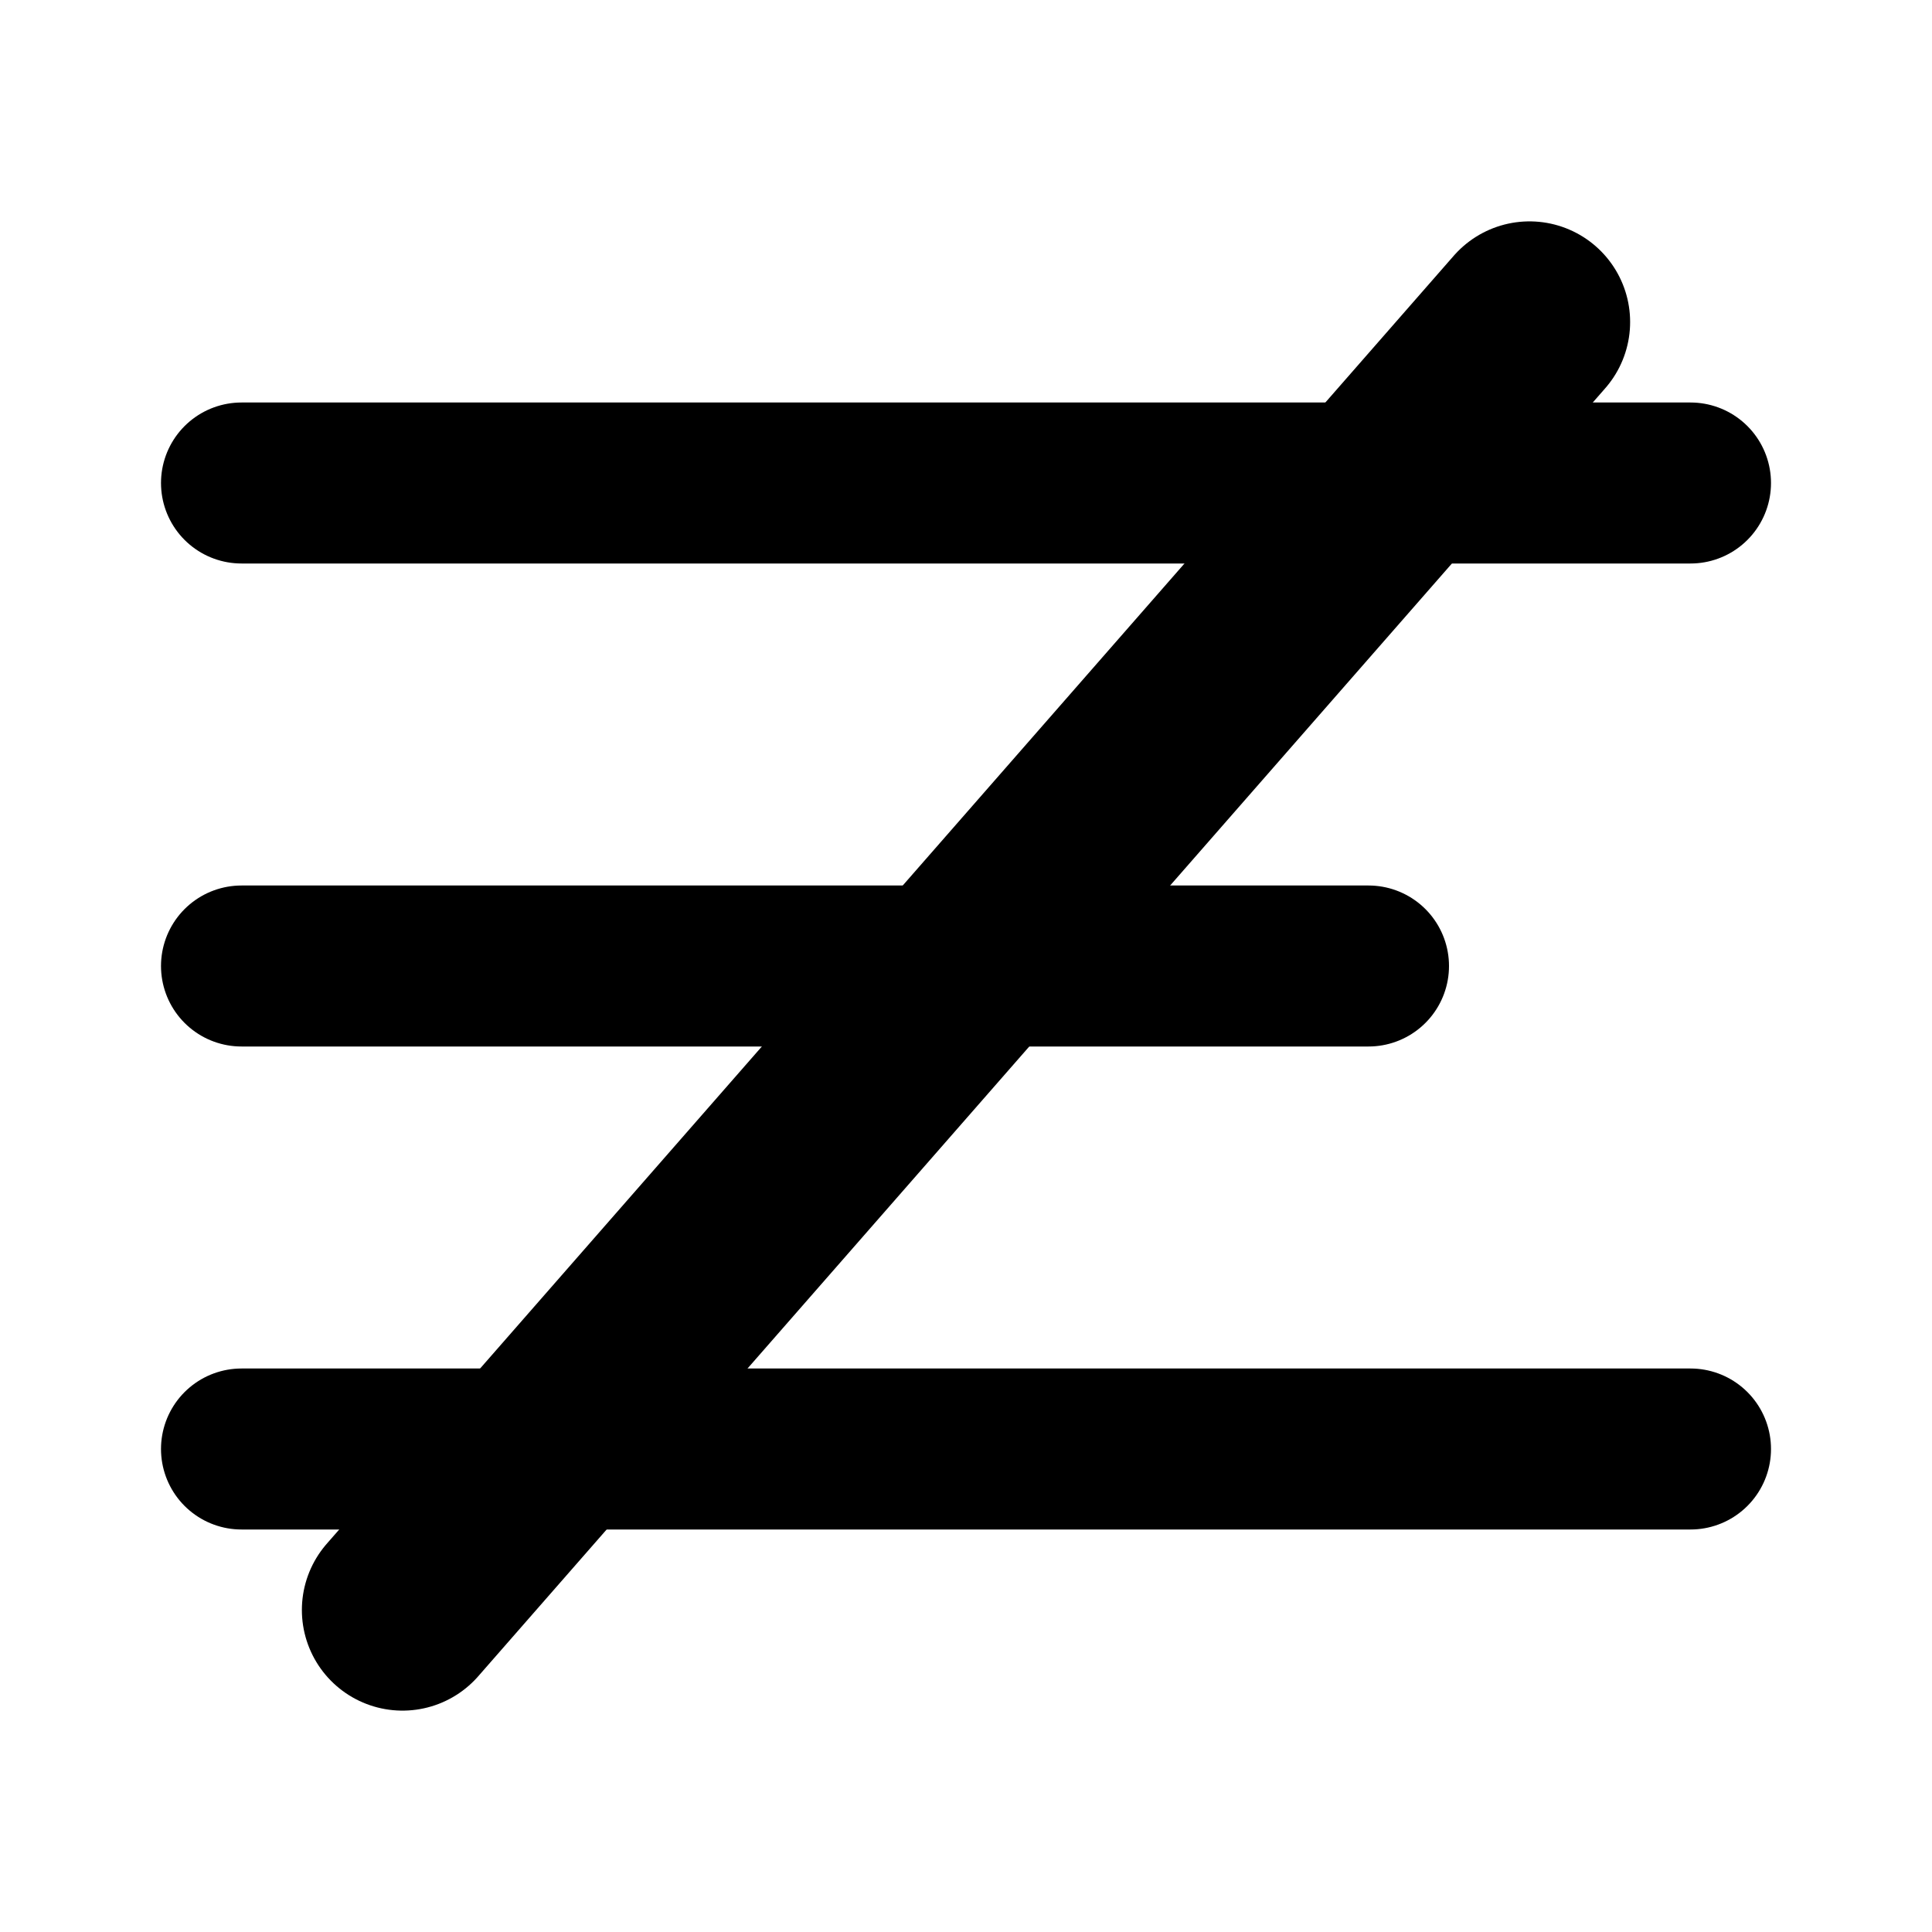
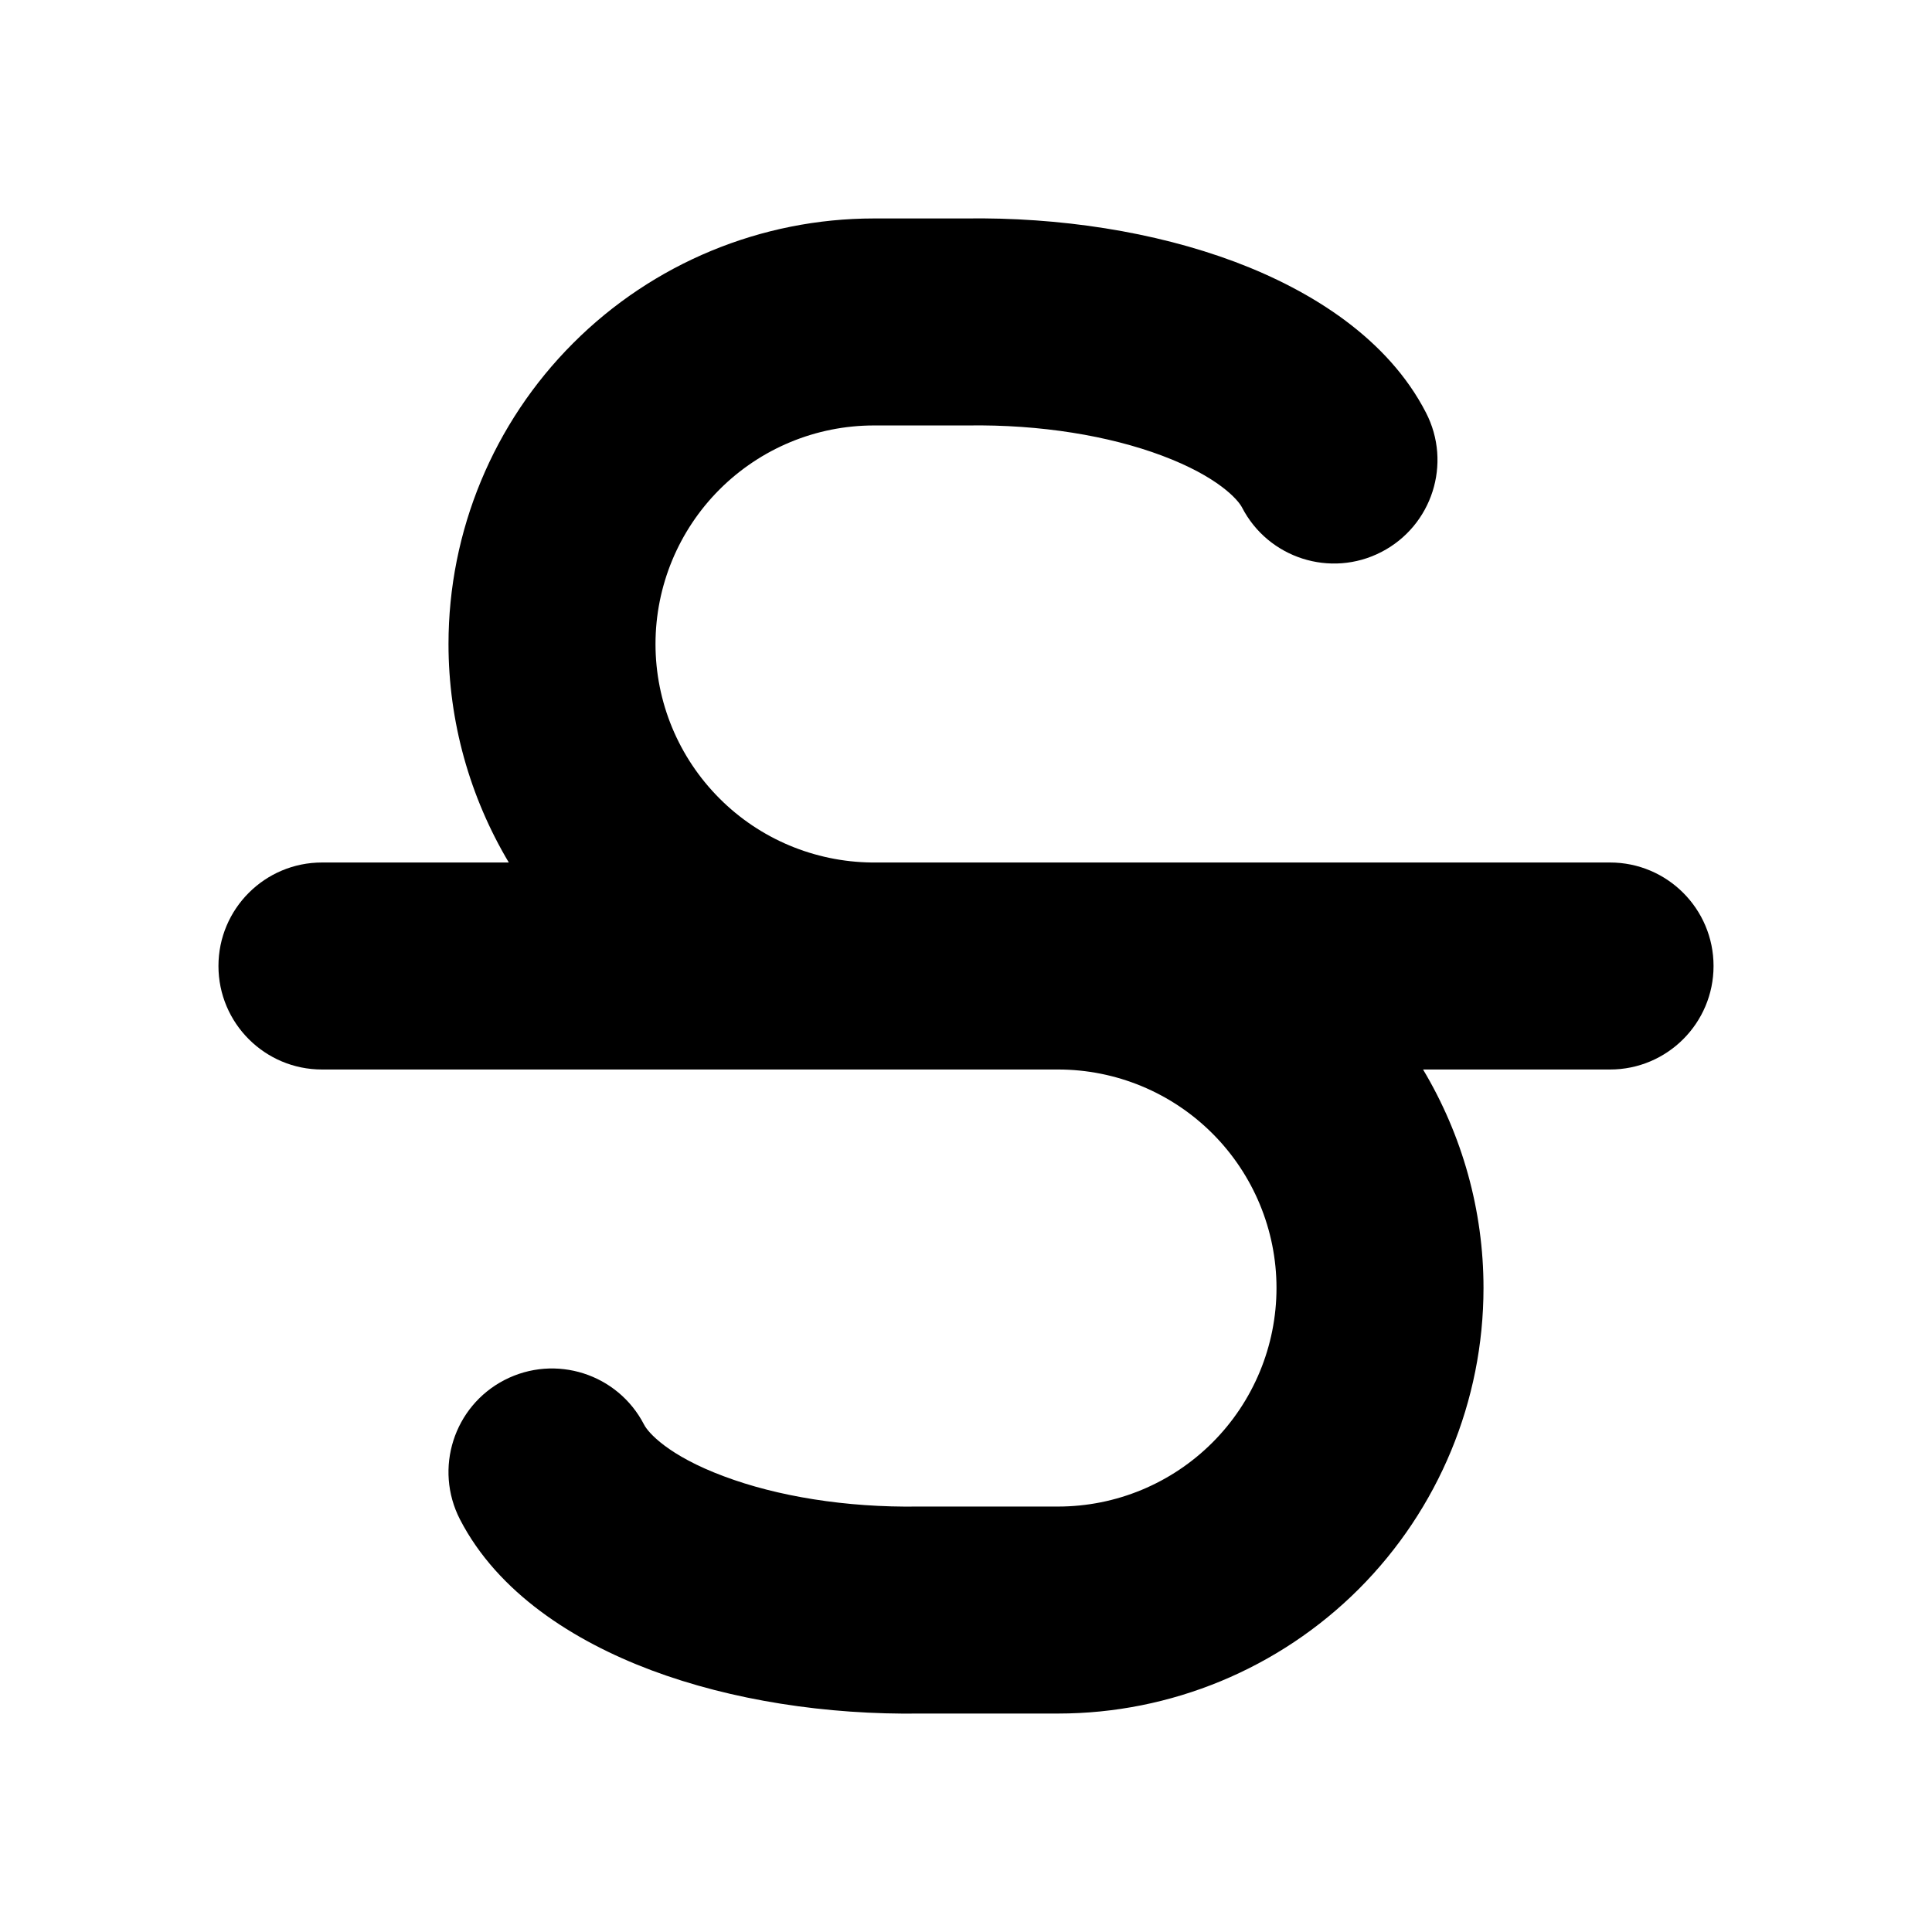
- <svg xmlns="http://www.w3.org/2000/svg" width="24" height="24" viewBox="0 0 24 24" fill="none" stroke="currentColor" stroke-width="2" stroke-linecap="round" stroke-linejoin="round">
-   <path d="M17 12H3" />
-   <path d="M21 6H3" />
-   <path d="M21 18H3" />
-   <path d="M19 4L5 20" stroke-width="2.5" />
+ <svg xmlns="http://www.w3.org/2000/svg" width="14" height="14" viewBox="0 0 14 14" fill="none">
+   <path d="M8.948 1.897C8.363 1.678 7.676 1.573 6.994 1.583H6.333C5.516 1.583 4.731 1.908 4.153 2.487C3.575 3.065 3.25 3.849 3.25 4.667C3.25 5.229 3.404 5.775 3.687 6.25H2.333C1.919 6.25 1.583 6.586 1.583 7C1.583 7.414 1.919 7.75 2.333 7.75L7.667 7.75C8.087 7.75 8.489 7.917 8.786 8.214C9.083 8.511 9.25 8.914 9.25 9.333C9.25 9.753 9.083 10.156 8.786 10.453C8.489 10.75 8.087 10.917 7.667 10.917H6.667L6.655 10.917C6.127 10.925 5.629 10.842 5.246 10.698C4.84 10.547 4.695 10.379 4.667 10.323C4.477 9.955 4.025 9.81 3.656 10C3.288 10.19 3.144 10.642 3.333 11.01C3.607 11.541 4.155 11.891 4.719 12.103C5.303 12.322 5.991 12.427 6.672 12.417H7.667C8.484 12.417 9.269 12.092 9.847 11.514C10.425 10.935 10.75 10.151 10.75 9.333C10.75 8.771 10.596 8.225 10.312 7.75H11.667C12.081 7.75 12.417 7.414 12.417 7C12.417 6.586 12.081 6.25 11.667 6.25H6.316C5.902 6.245 5.506 6.079 5.214 5.786C4.917 5.489 4.75 5.087 4.75 4.667C4.75 4.247 4.917 3.844 5.214 3.547C5.511 3.25 5.913 3.083 6.333 3.083H7L7.012 3.083C7.539 3.075 8.038 3.158 8.421 3.302C8.826 3.454 8.971 3.621 9 3.677C9.19 4.045 9.642 4.19 10.01 4C10.378 3.81 10.523 3.358 10.333 2.99C10.06 2.459 9.512 2.109 8.948 1.897Z" fill="currentColor" />
</svg>
